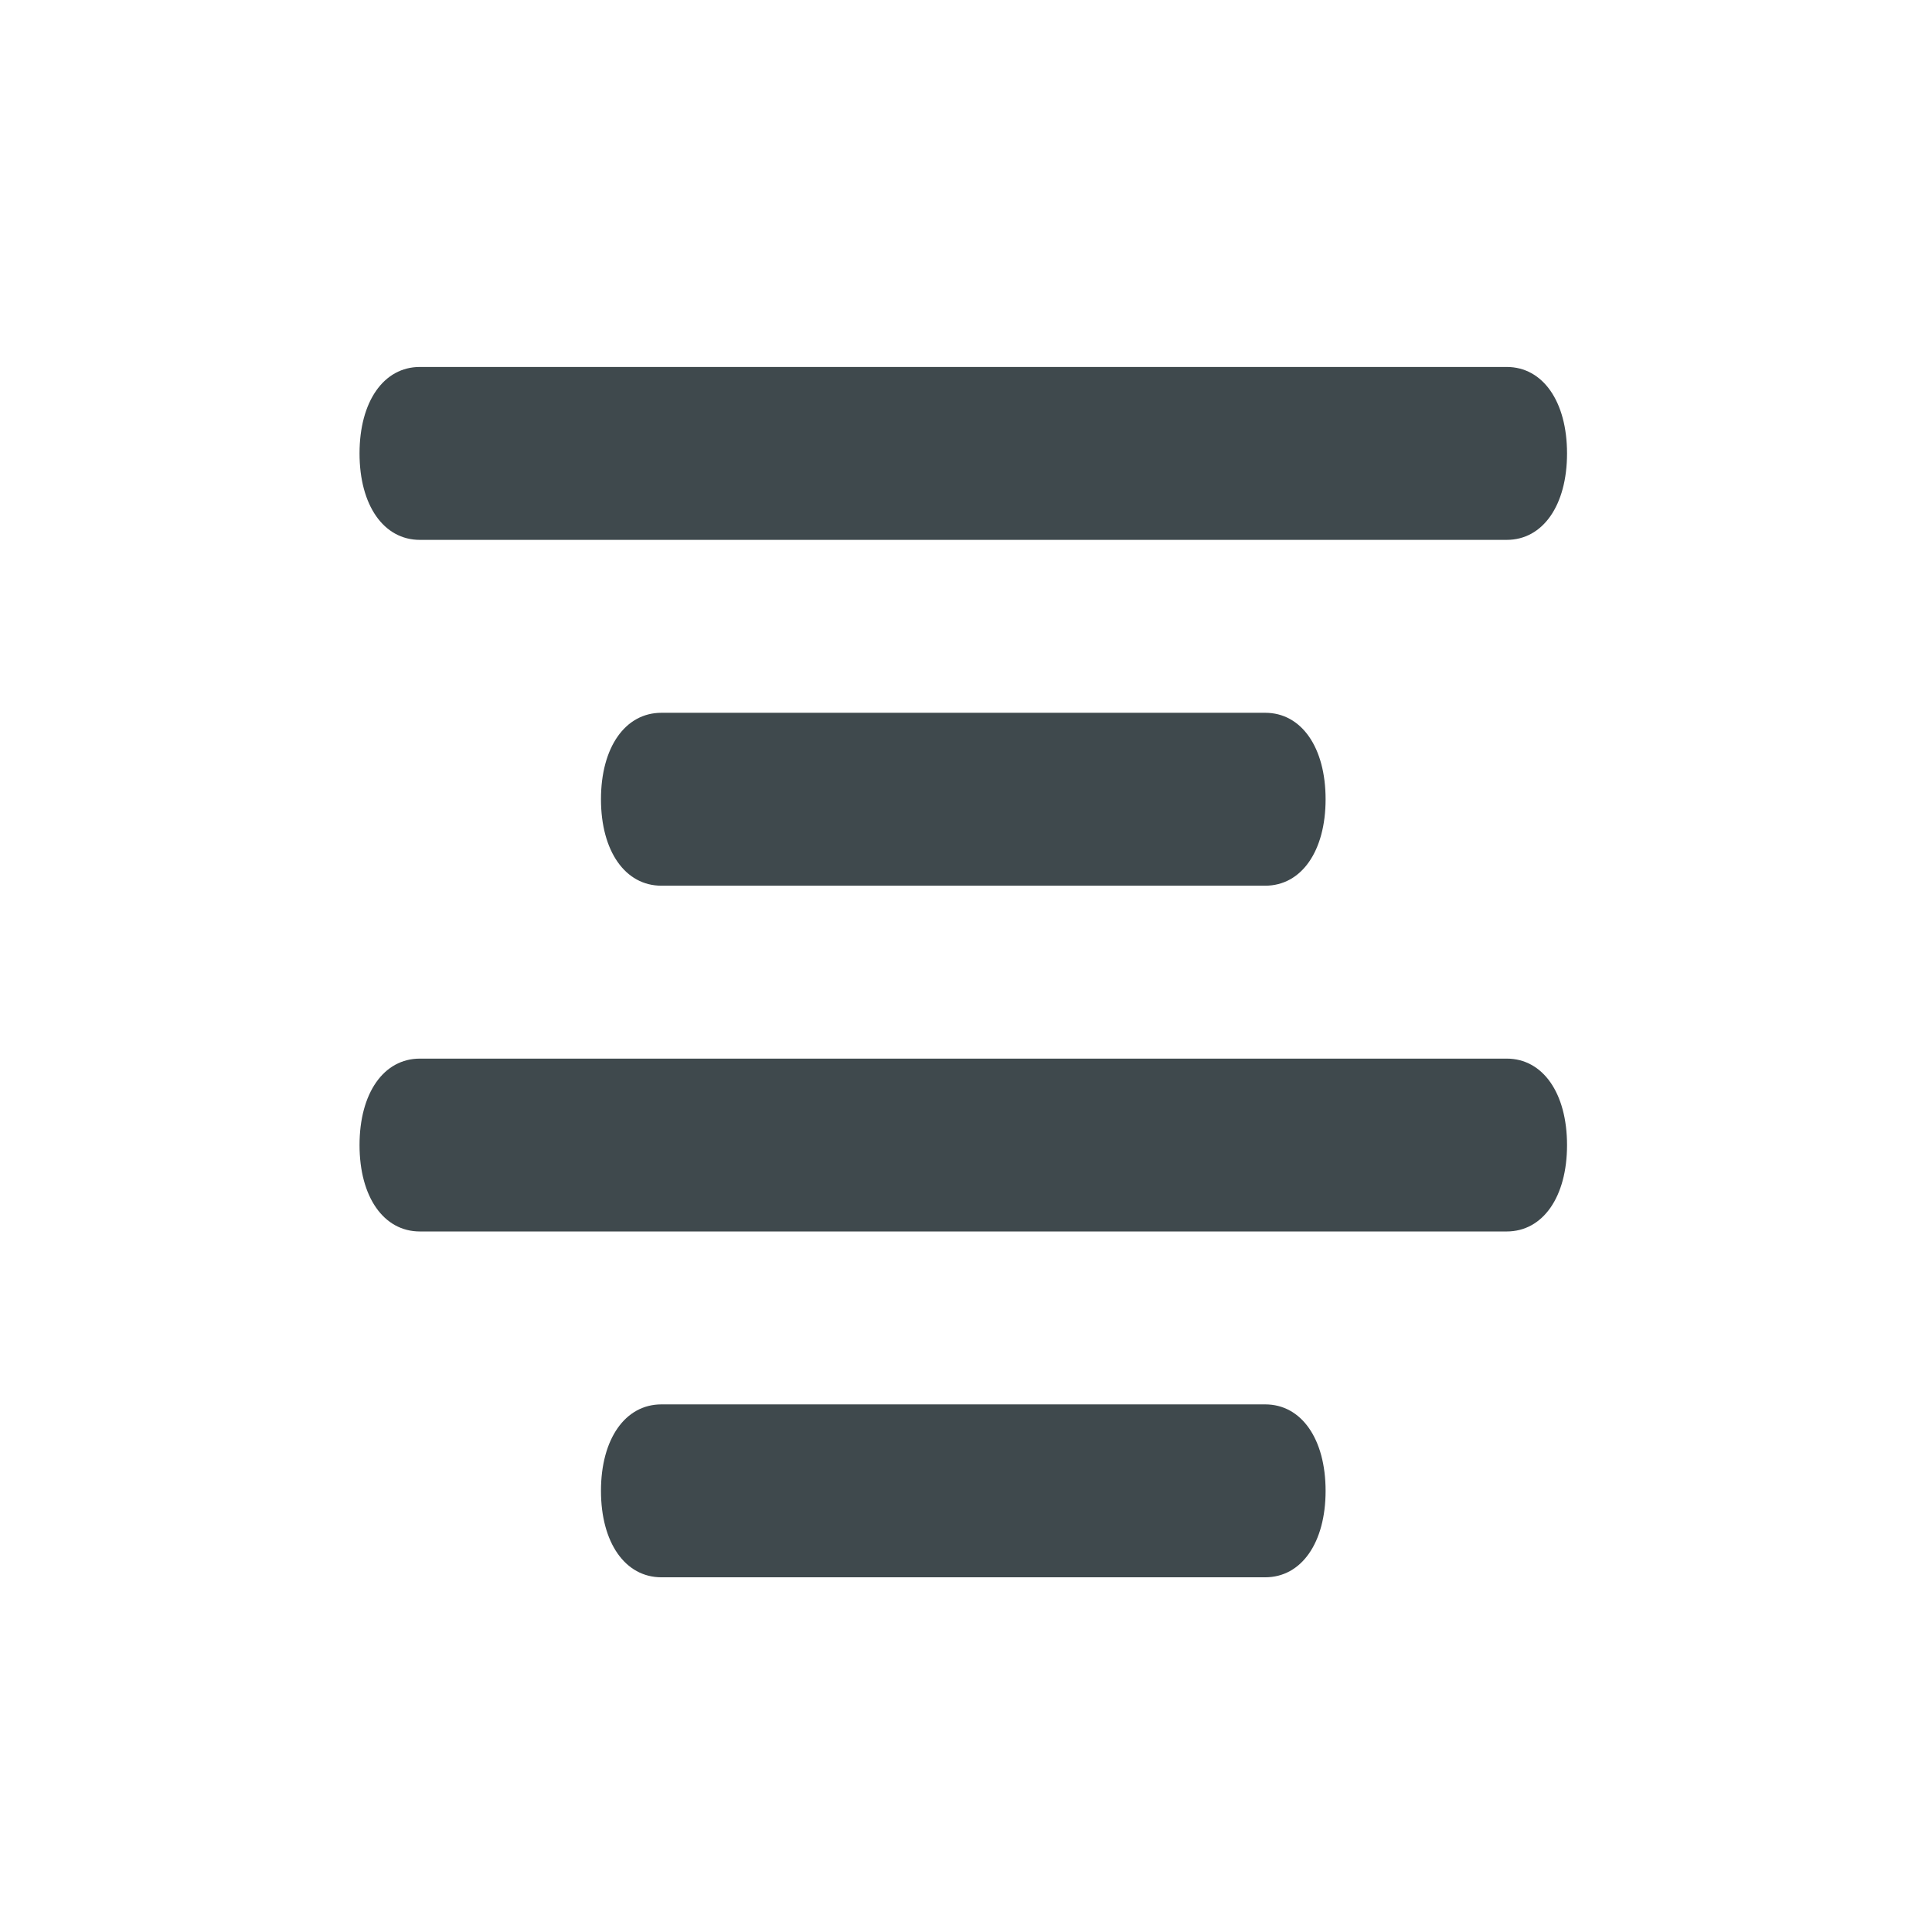
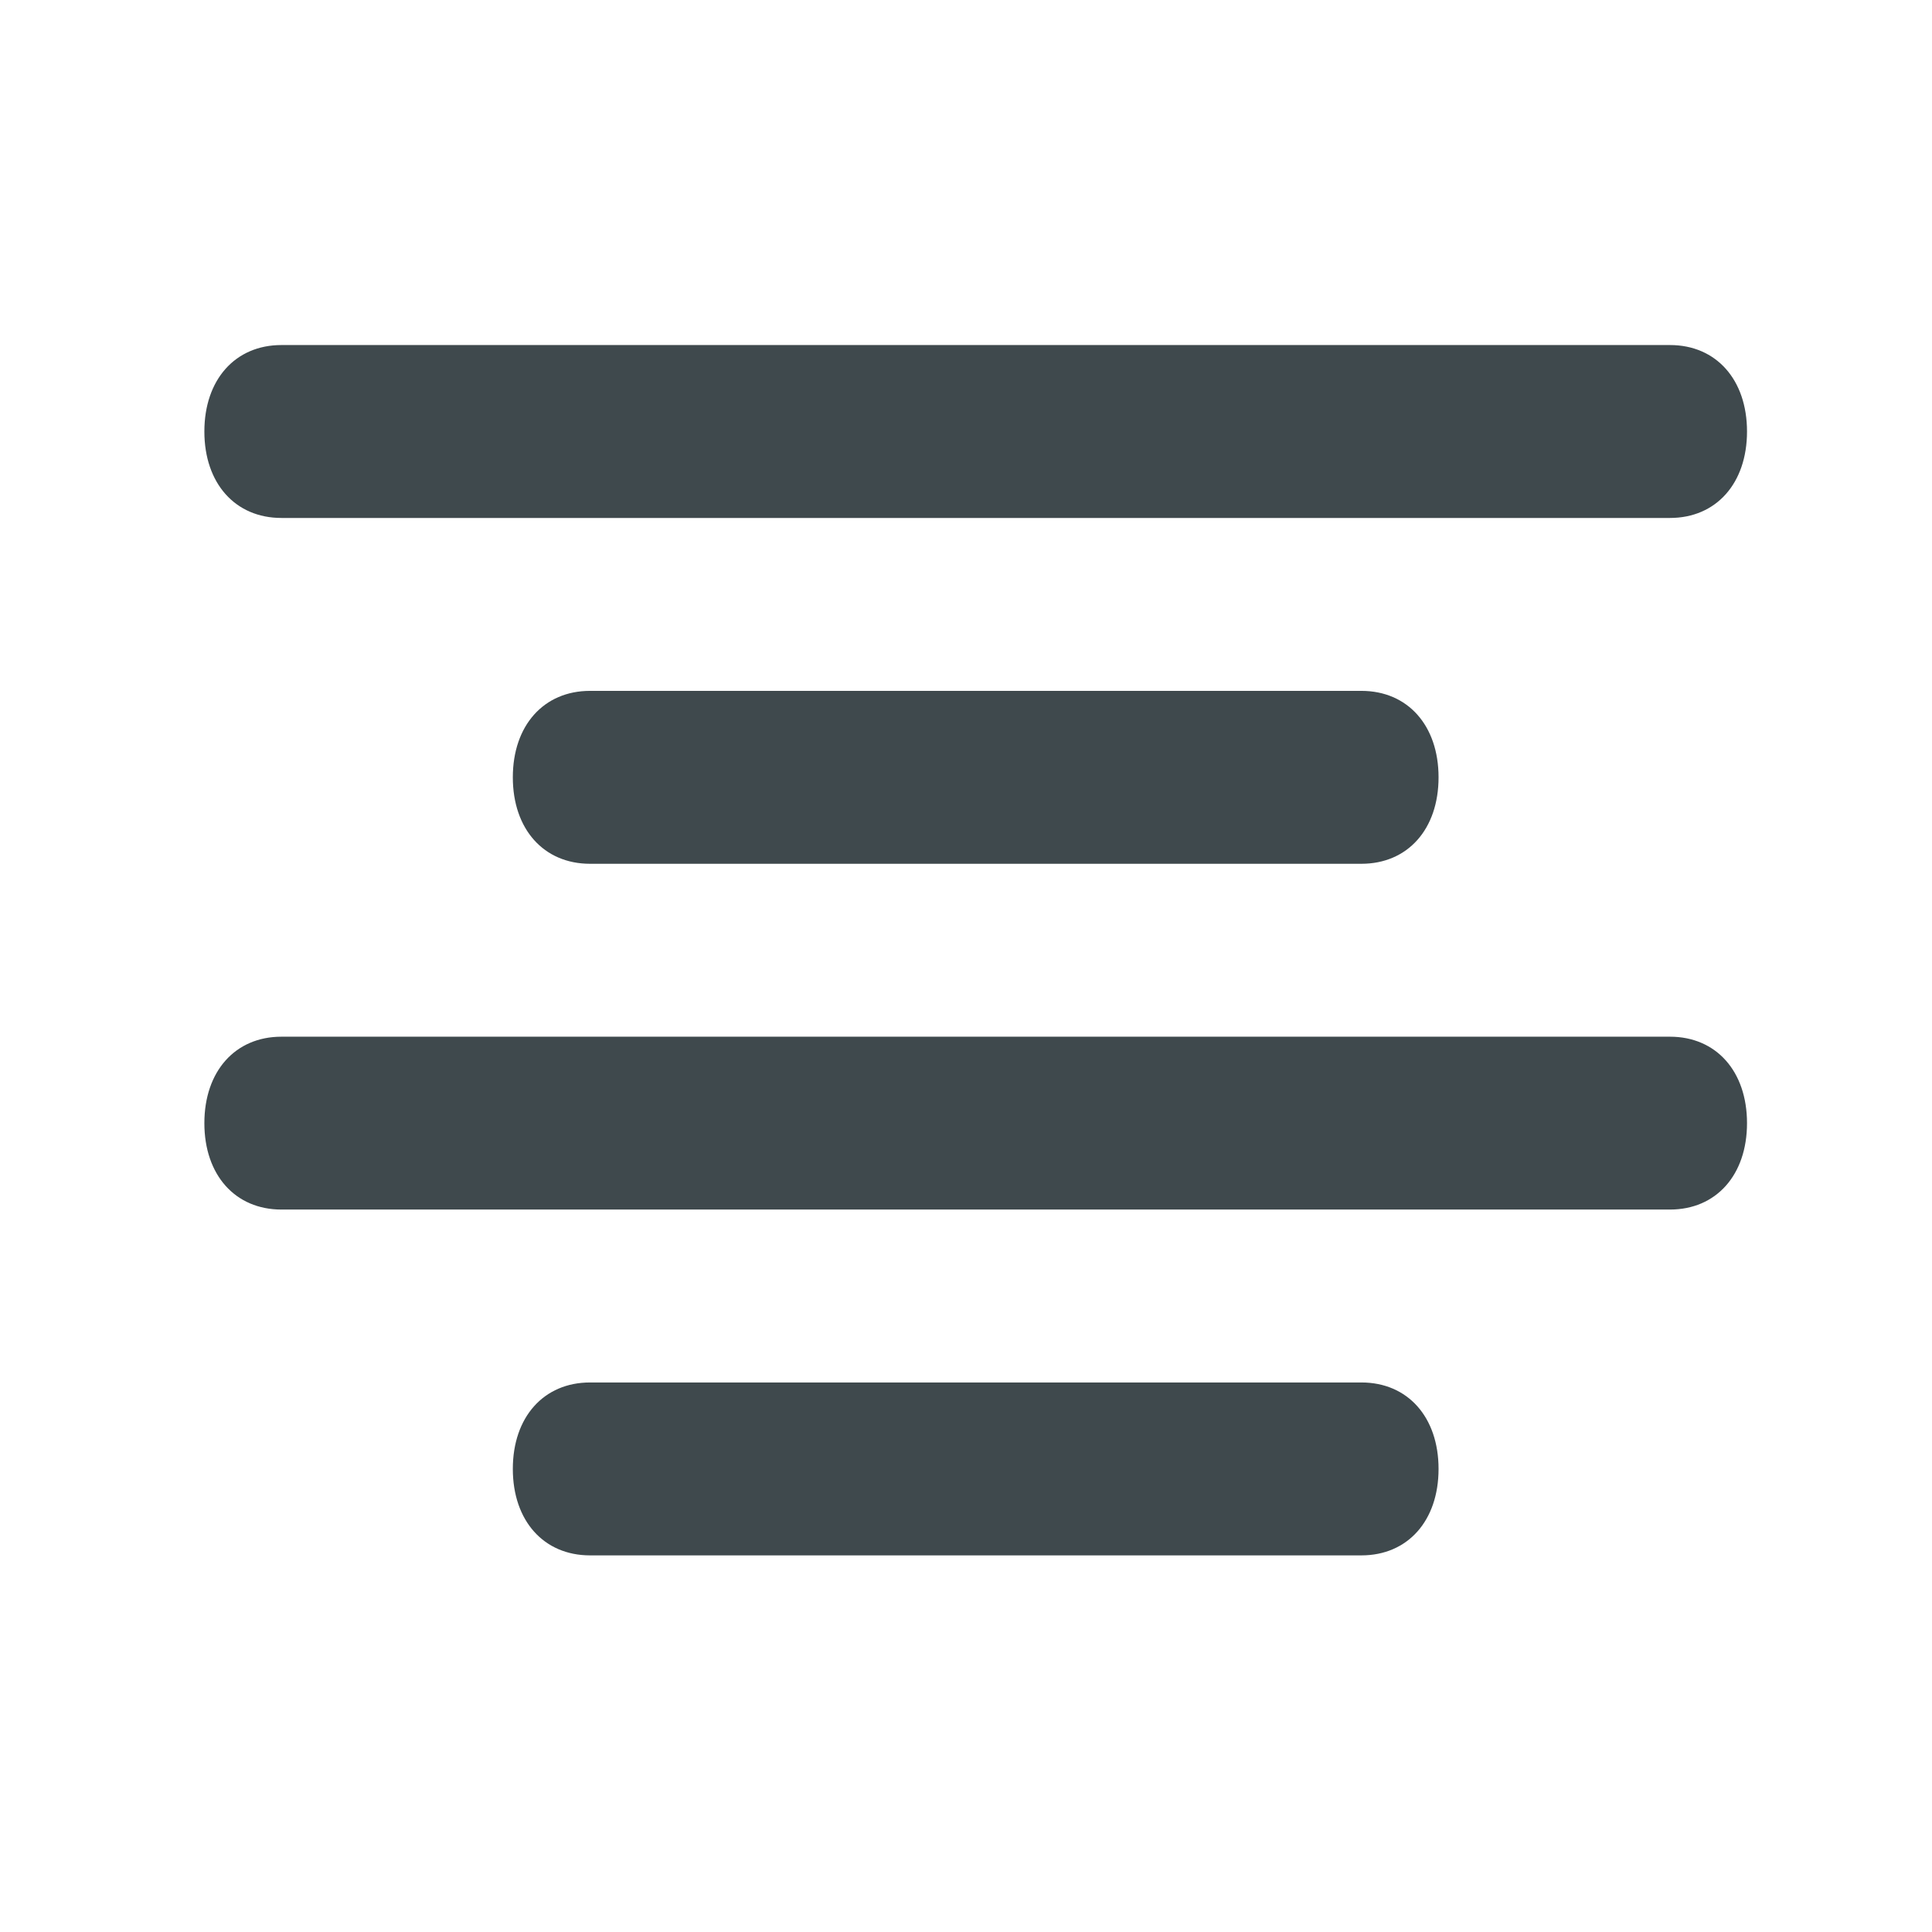
<svg xmlns="http://www.w3.org/2000/svg" enable-background="new 0 0 24 24" version="1.1" id="svg4" width="32px" height="32px" viewBox="0 0 32 32">
-   <path fill="#6563ff" d="M 10.955 11.806 C 10.355 11.806 9.954 12.379 9.954 13.238 C 9.954 14.097 10.355 14.67 10.955 14.67 L 20.956 14.67 C 21.556 14.67 21.956 14.097 21.956 13.238 C 21.956 12.379 21.556 11.806 20.956 11.806 L 10.955 11.806 Z M 6.954 8.942 L 24.956 8.942 C 25.555 8.942 25.955 8.369 25.955 7.51 C 25.955 6.651 25.555 6.078 24.956 6.078 L 6.954 6.078 C 6.355 6.078 5.955 6.651 5.955 7.51 C 5.955 8.369 6.355 8.942 6.954 8.942 Z M 20.956 23.261 L 10.955 23.261 C 10.355 23.261 9.954 23.834 9.954 24.693 C 9.954 25.552 10.355 26.125 10.955 26.125 L 20.956 26.125 C 21.556 26.125 21.956 25.552 21.956 24.693 C 21.956 23.834 21.556 23.261 20.956 23.261 Z M 24.956 17.534 L 6.954 17.534 C 6.355 17.534 5.955 18.106 5.955 18.966 C 5.955 19.825 6.355 20.397 6.954 20.397 L 24.956 20.397 C 25.555 20.397 25.955 19.825 25.955 18.966 C 25.955 18.106 25.555 17.534 24.956 17.534 Z" id="path2" style="fill: rgb(63, 73, 77); fill-opacity: 1;" />
+   <path fill="#6563ff" d="M 9.773 11.443 C 9.006 11.443 8.494 12.016 8.494 12.875 C 8.494 13.734 9.006 14.307 9.773 14.307 L 22.549 14.307 C 23.316 14.307 23.827 13.734 23.827 12.875 C 23.827 12.016 23.316 11.443 22.549 11.443 L 9.773 11.443 Z M 4.661 8.579 L 27.66 8.579 C 28.425 8.579 28.936 8.006 28.936 7.147 C 28.936 6.288 28.425 5.715 27.66 5.715 L 4.661 5.715 C 3.896 5.715 3.385 6.288 3.385 7.147 C 3.385 8.006 3.896 8.579 4.661 8.579 Z M 22.549 22.898 L 9.773 22.898 C 9.006 22.898 8.494 23.471 8.494 24.33 C 8.494 25.189 9.006 25.762 9.773 25.762 L 22.549 25.762 C 23.316 25.762 23.827 25.189 23.827 24.33 C 23.827 23.471 23.316 22.898 22.549 22.898 Z M 27.66 17.171 L 4.661 17.171 C 3.896 17.171 3.385 17.743 3.385 18.603 C 3.385 19.462 3.896 20.034 4.661 20.034 L 27.66 20.034 C 28.425 20.034 28.936 19.462 28.936 18.603 C 28.936 17.743 28.425 17.171 27.66 17.171 Z" id="path2" style="fill: rgb(63, 73, 77); fill-opacity: 1;" />
</svg>
